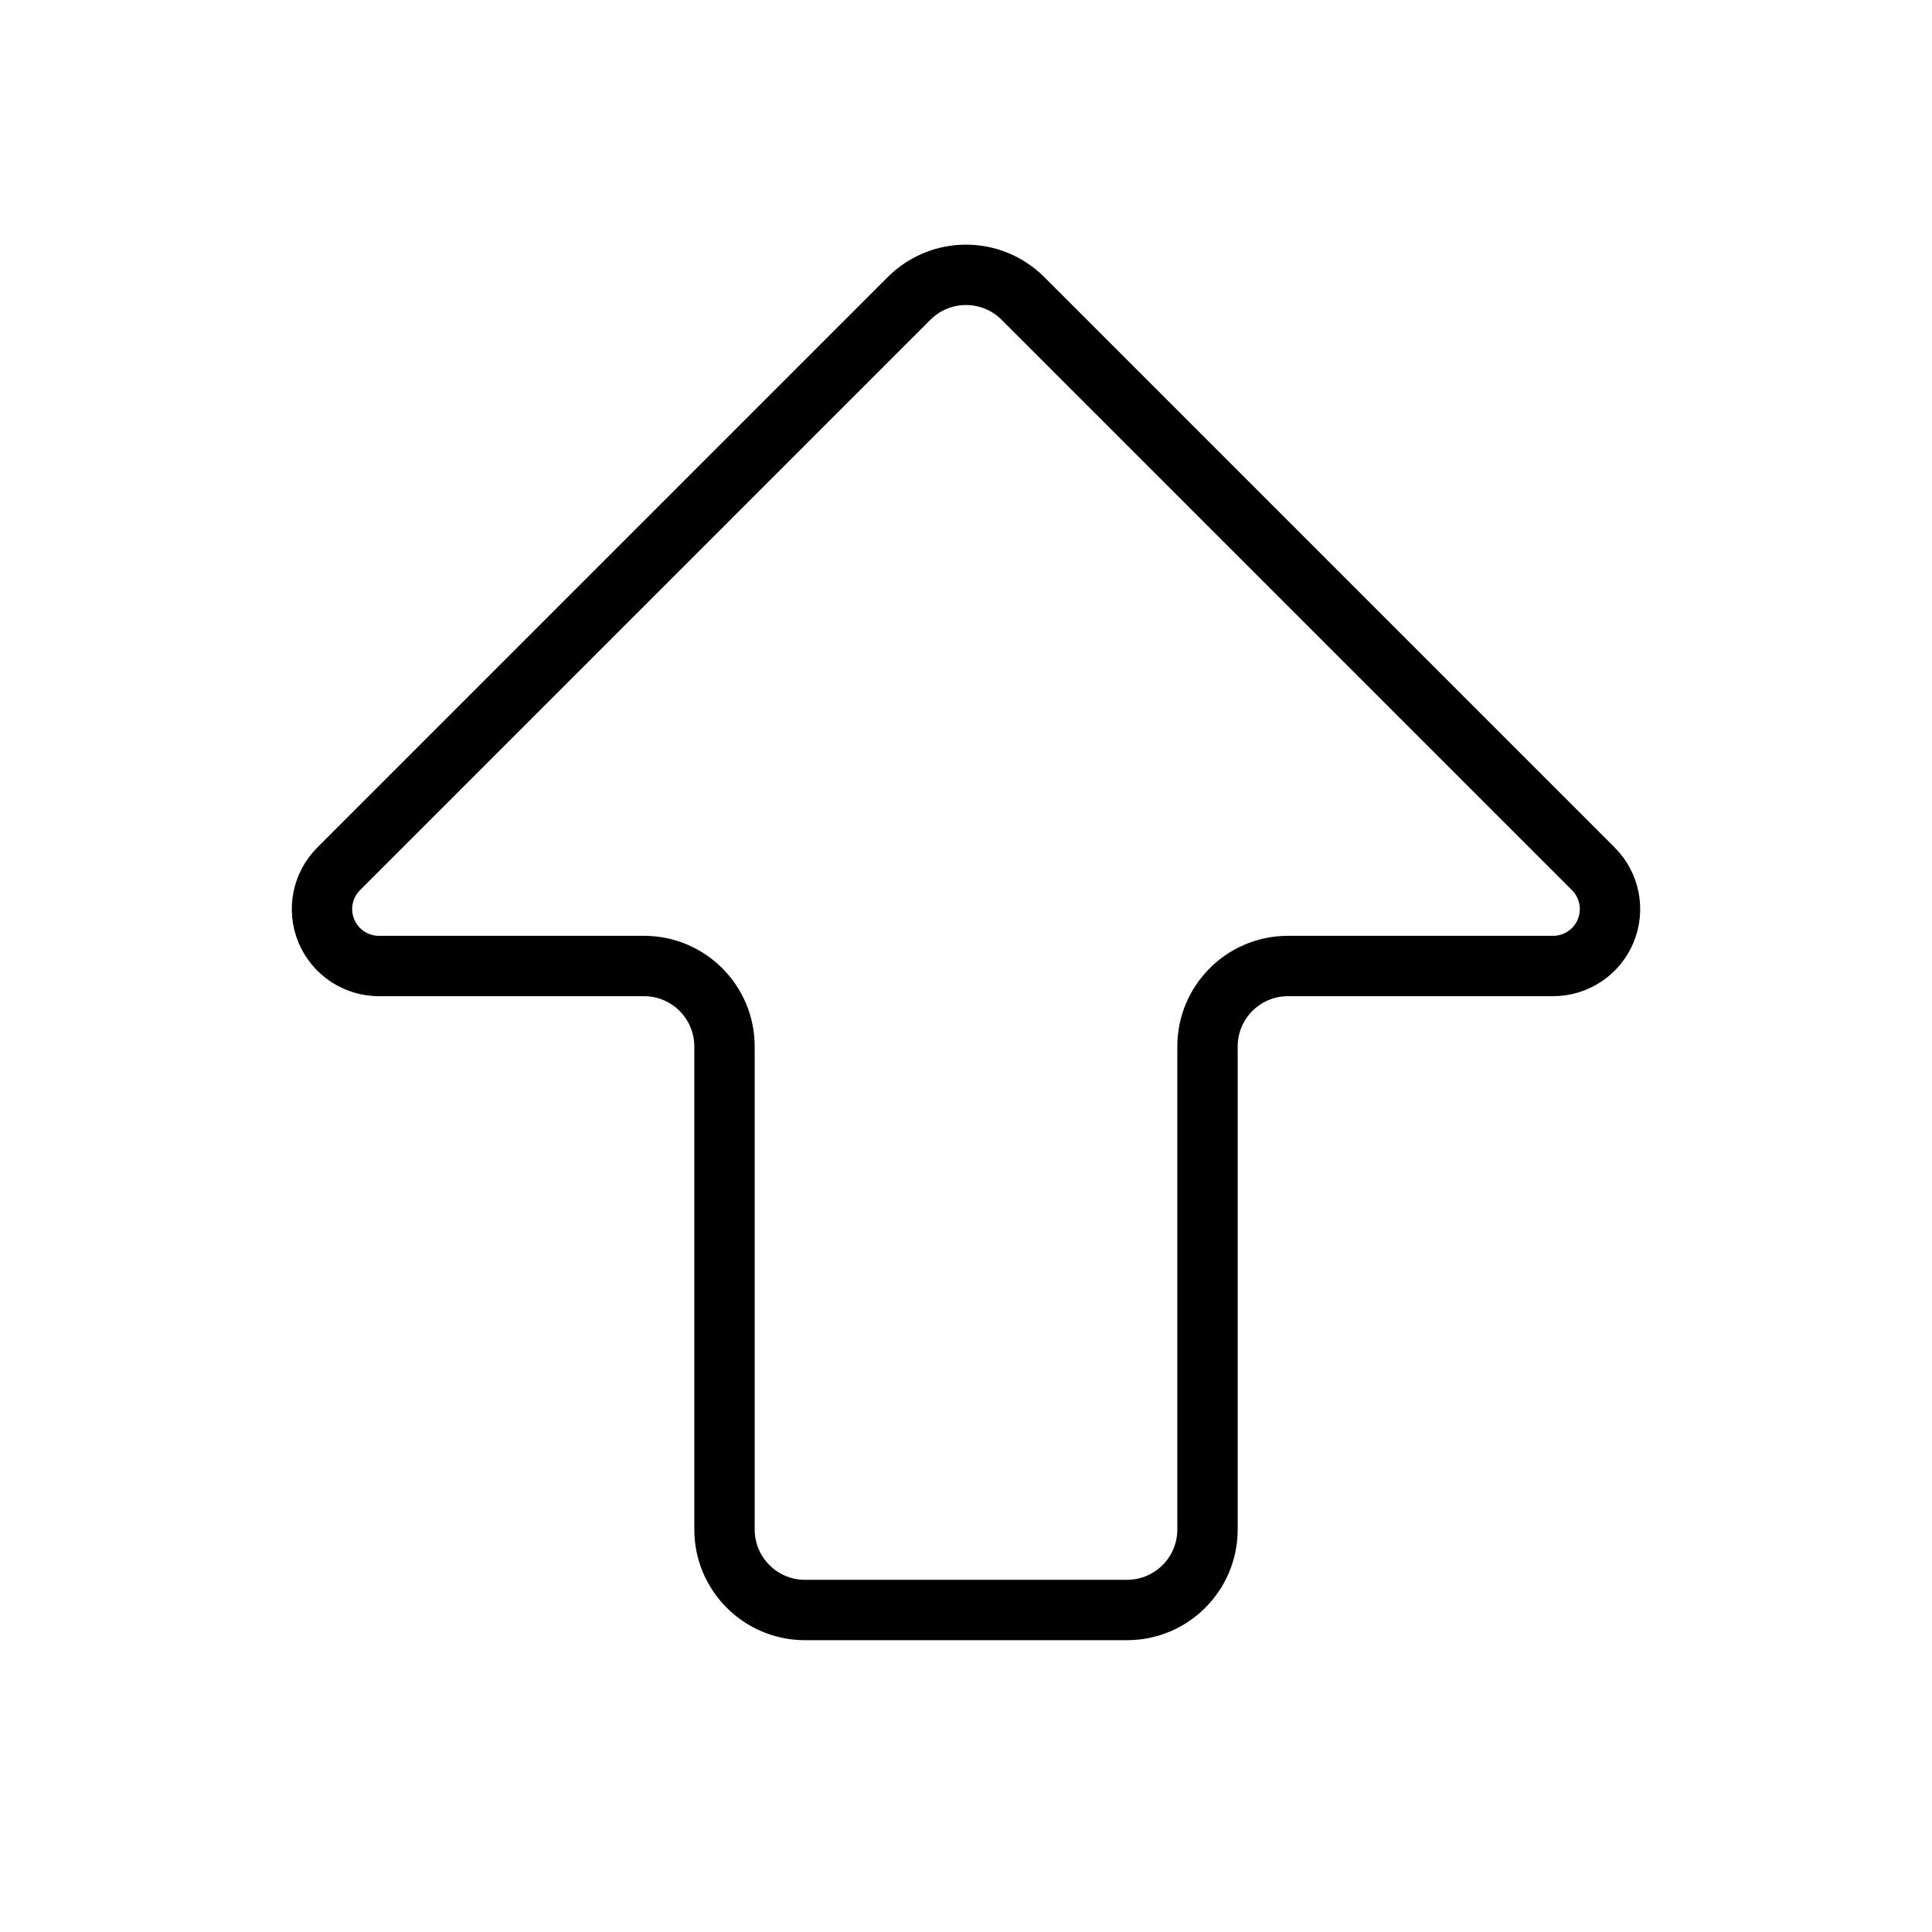
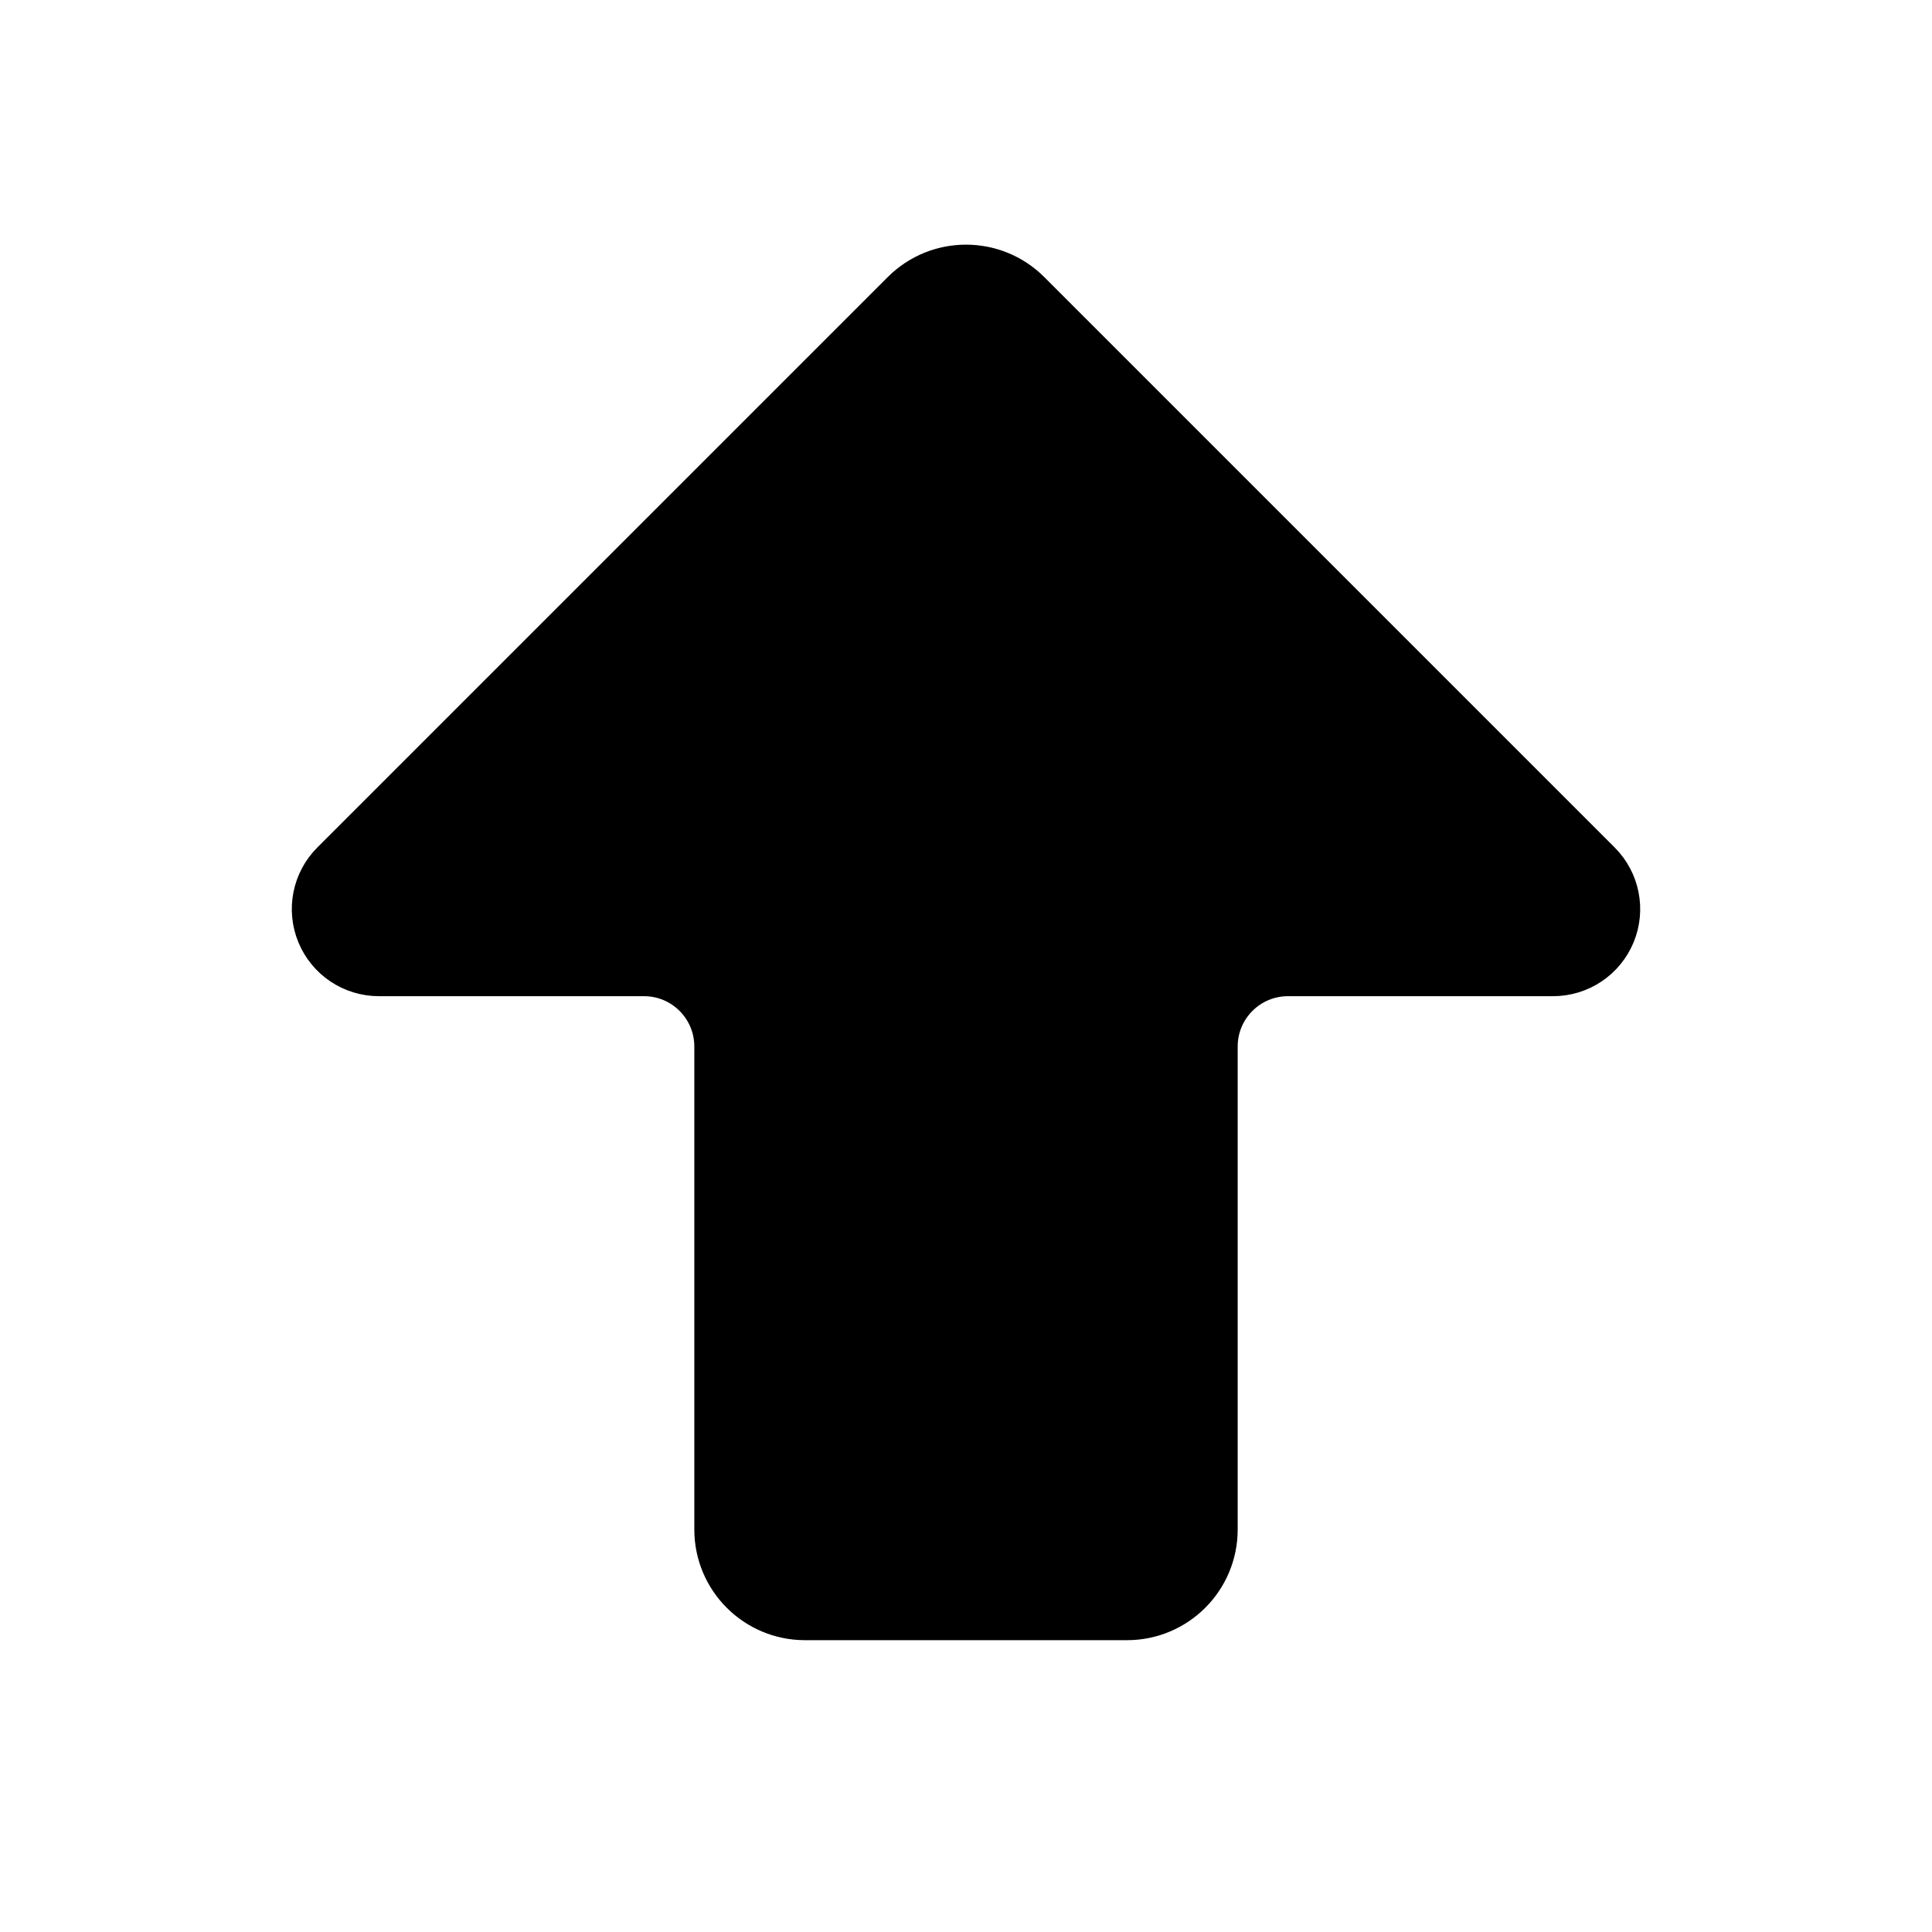
- <svg xmlns="http://www.w3.org/2000/svg" width="36" height="36" viewBox="0 0 24 24" fill="none" stroke="currentColor" stroke-width="0.75" stroke-linecap="round" stroke-linejoin="round">
+ <svg xmlns="http://www.w3.org/2000/svg" width="36" height="36" viewBox="0 0 24 24" fill="currentColor" stroke="currentColor" stroke-width="0.75" stroke-linecap="round" stroke-linejoin="round">
  <path d="     M 9 19     a 1 1 0 0 0 1 1     h 4     a 1 1 0 0 0 1-1     v -6     a 1 1 0 0 1 1-1     h 3.293     a .707.707 0 0 0 .5-1.207     l -7.086-7.086     a 1 1 0 0 0-1.414 0     l -7.086 7.086     a .707.707 0 0 0 .5 1.207     H 8     a 1 1 0 0 1 1 1     z" />
</svg>
